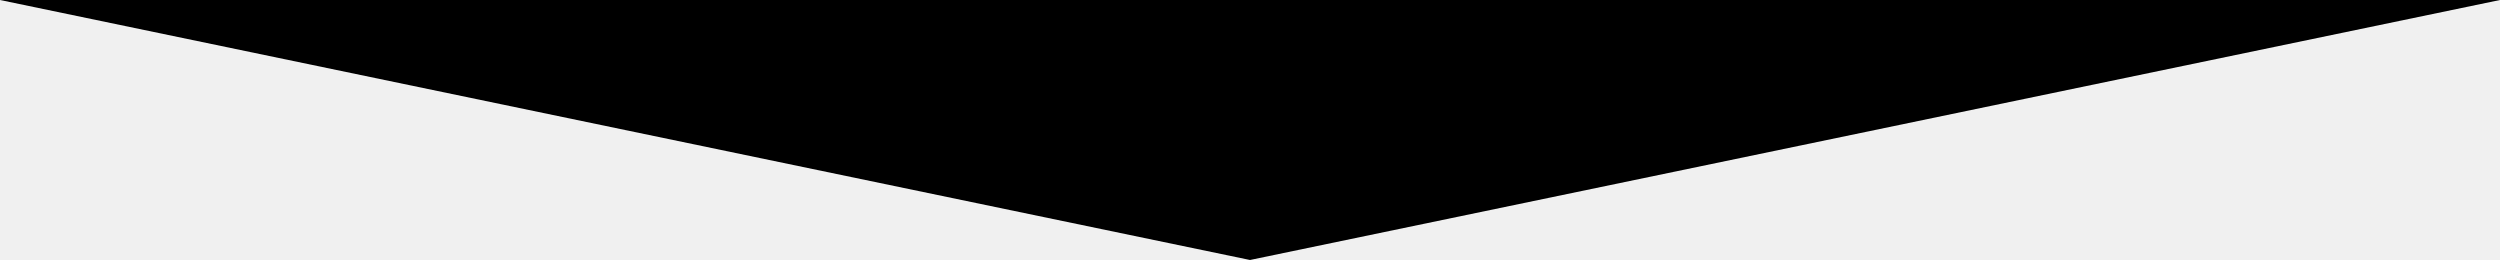
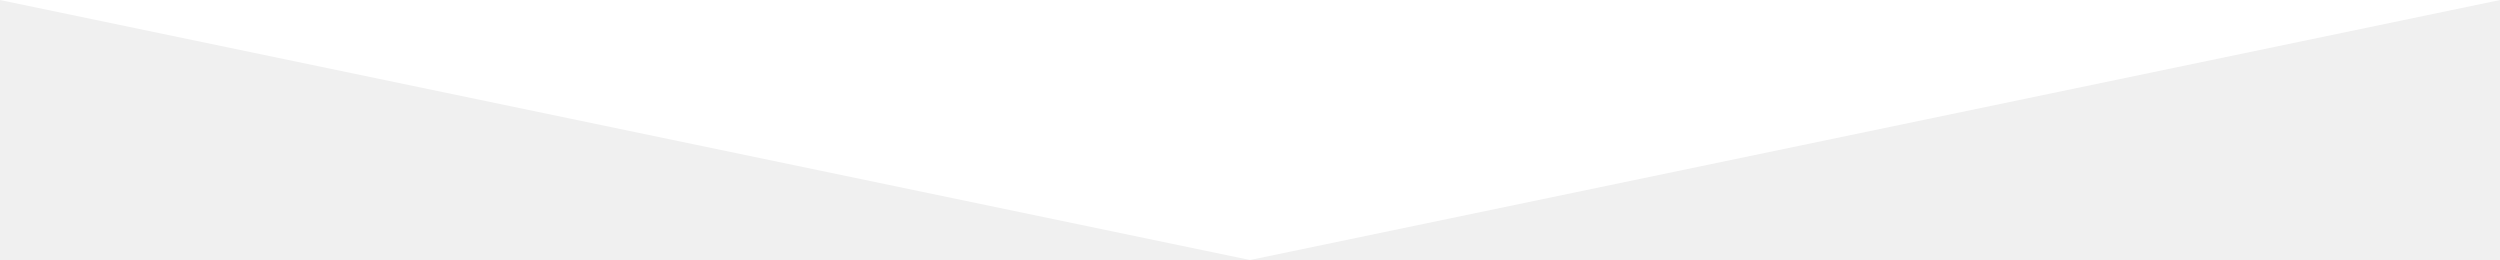
<svg xmlns="http://www.w3.org/2000/svg" version="1.0" id="Layer_1" x="0px" y="0px" width="595.28px" height="61.905px" viewBox="0 0 595.28 61.905" enable-background="new 0 0 595.28 61.905" xml:space="preserve">
-   <polygon fill="#000000" points="297.64,61.905 0,0 595.28,0 " />
+   <polygon fill="#ffffff" points="297.64,61.905 0,0 595.28,0 " />
</svg>
